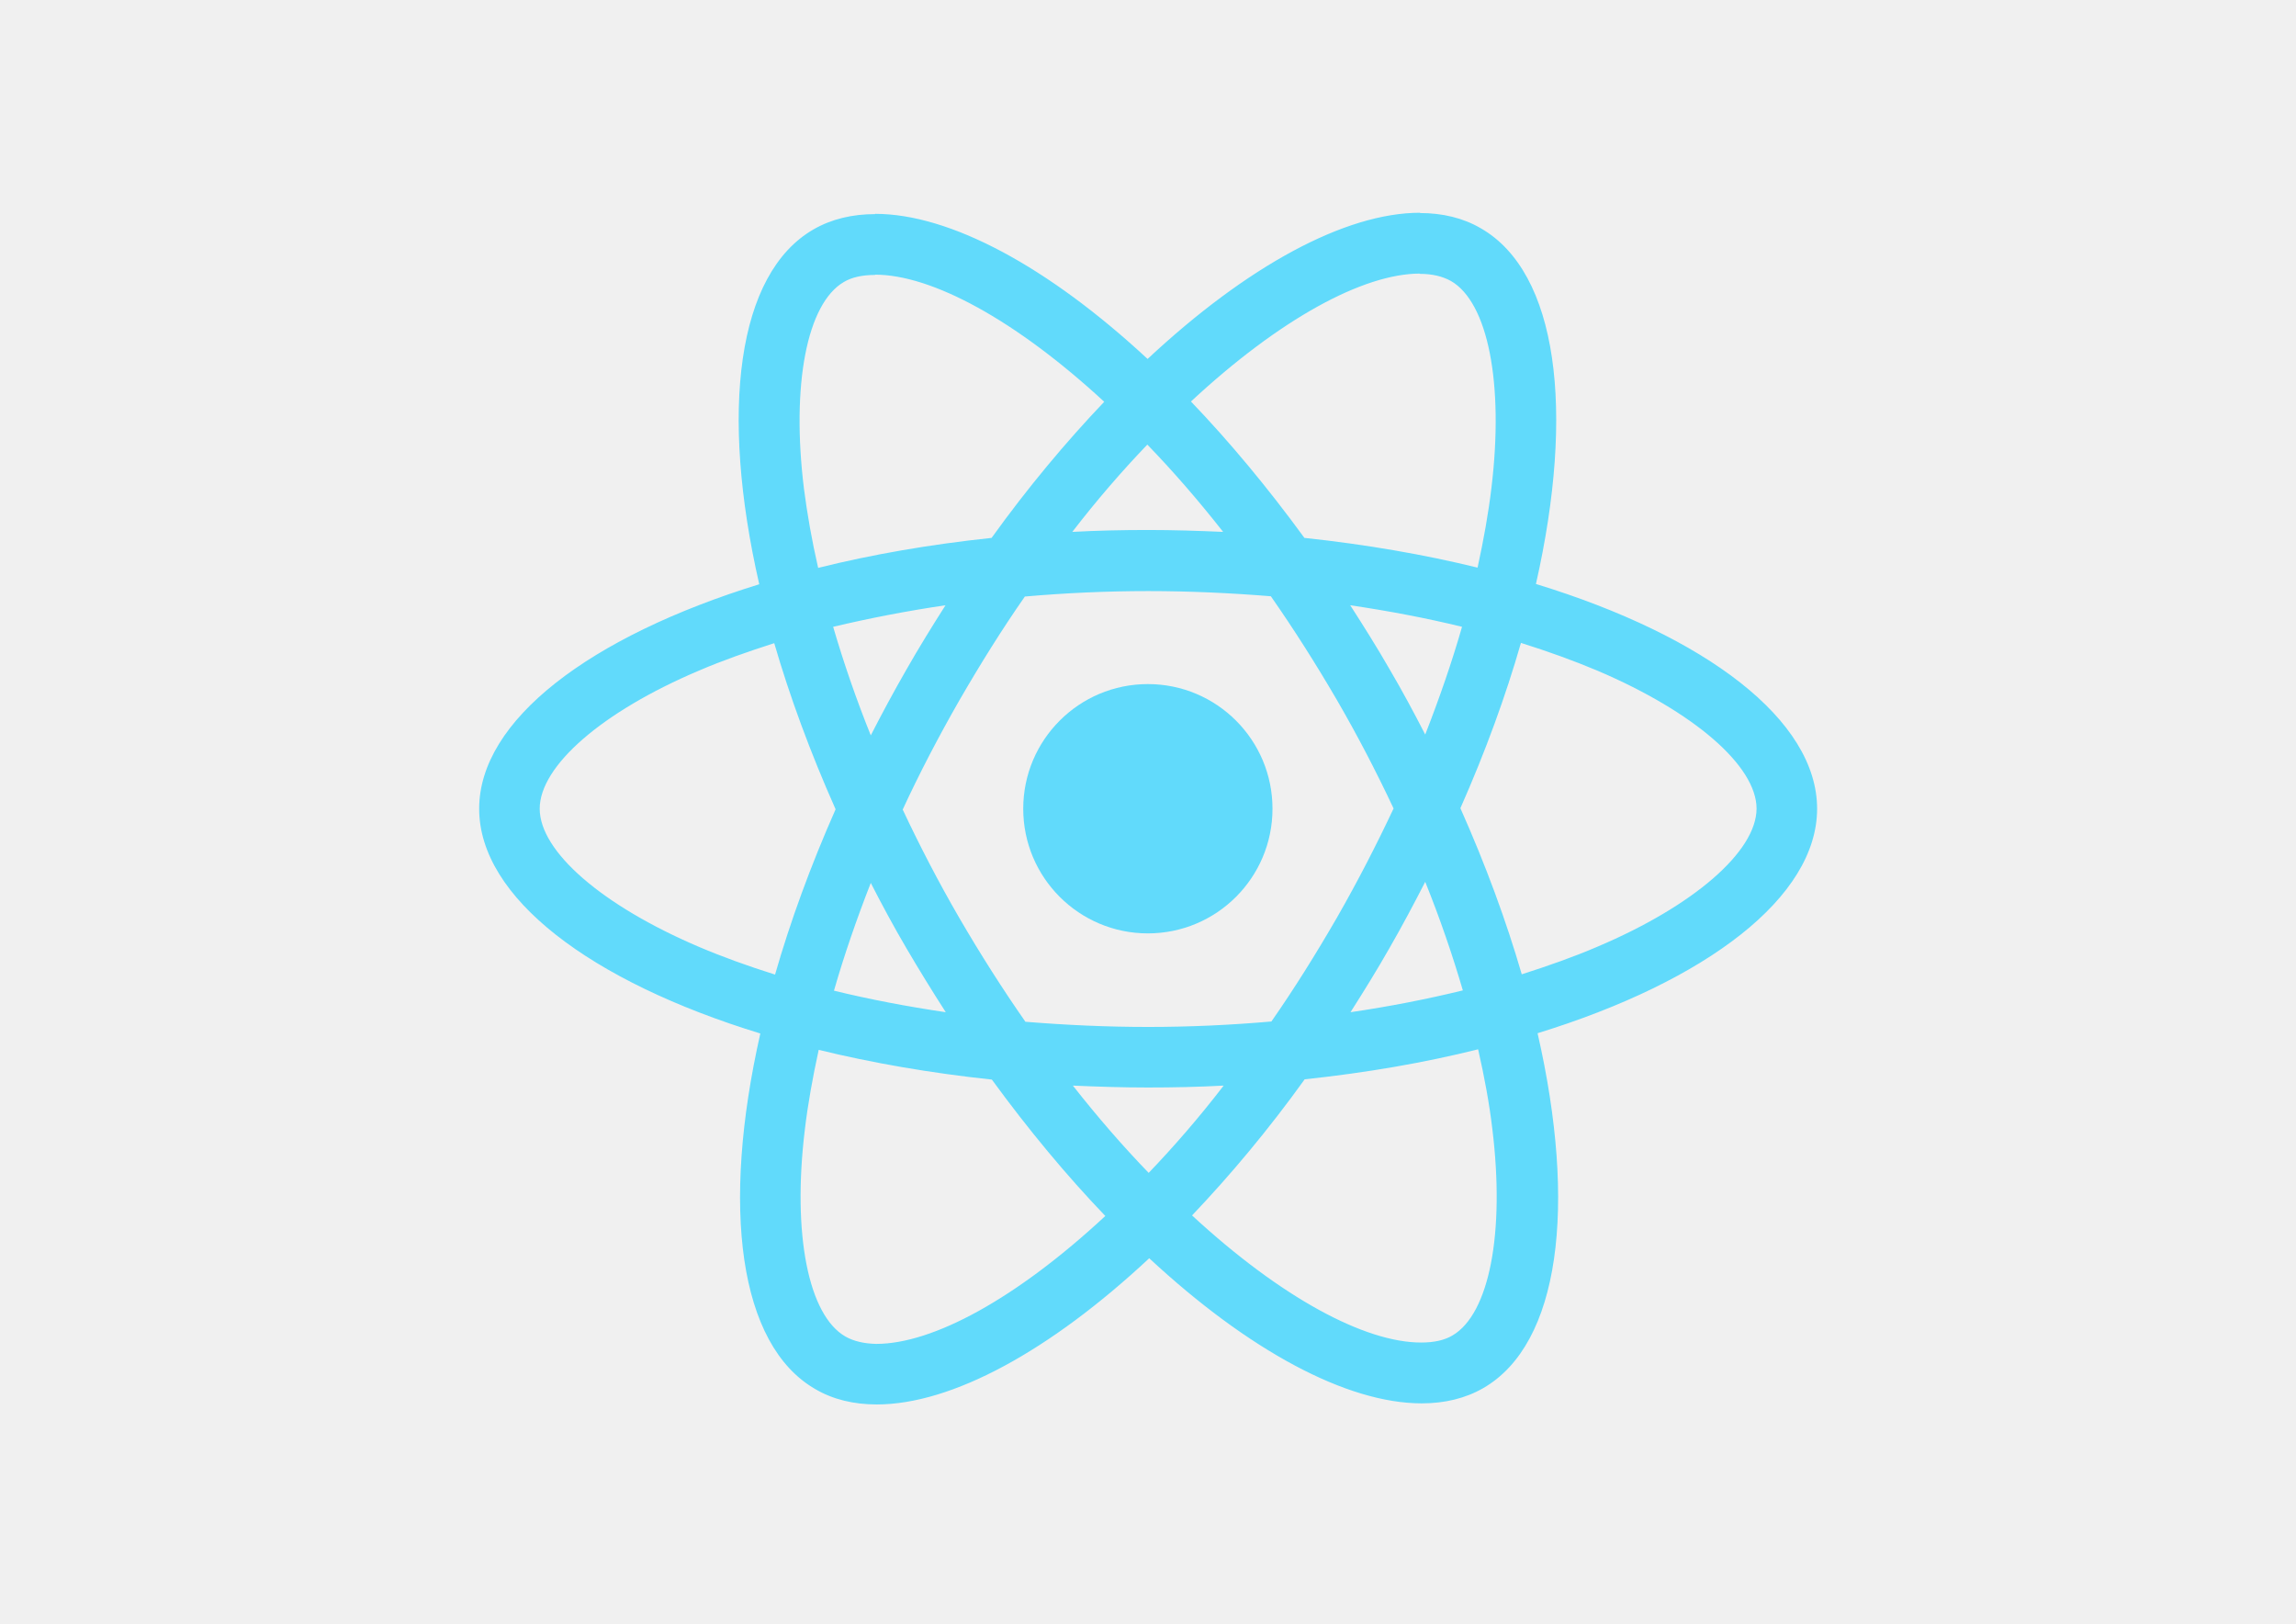
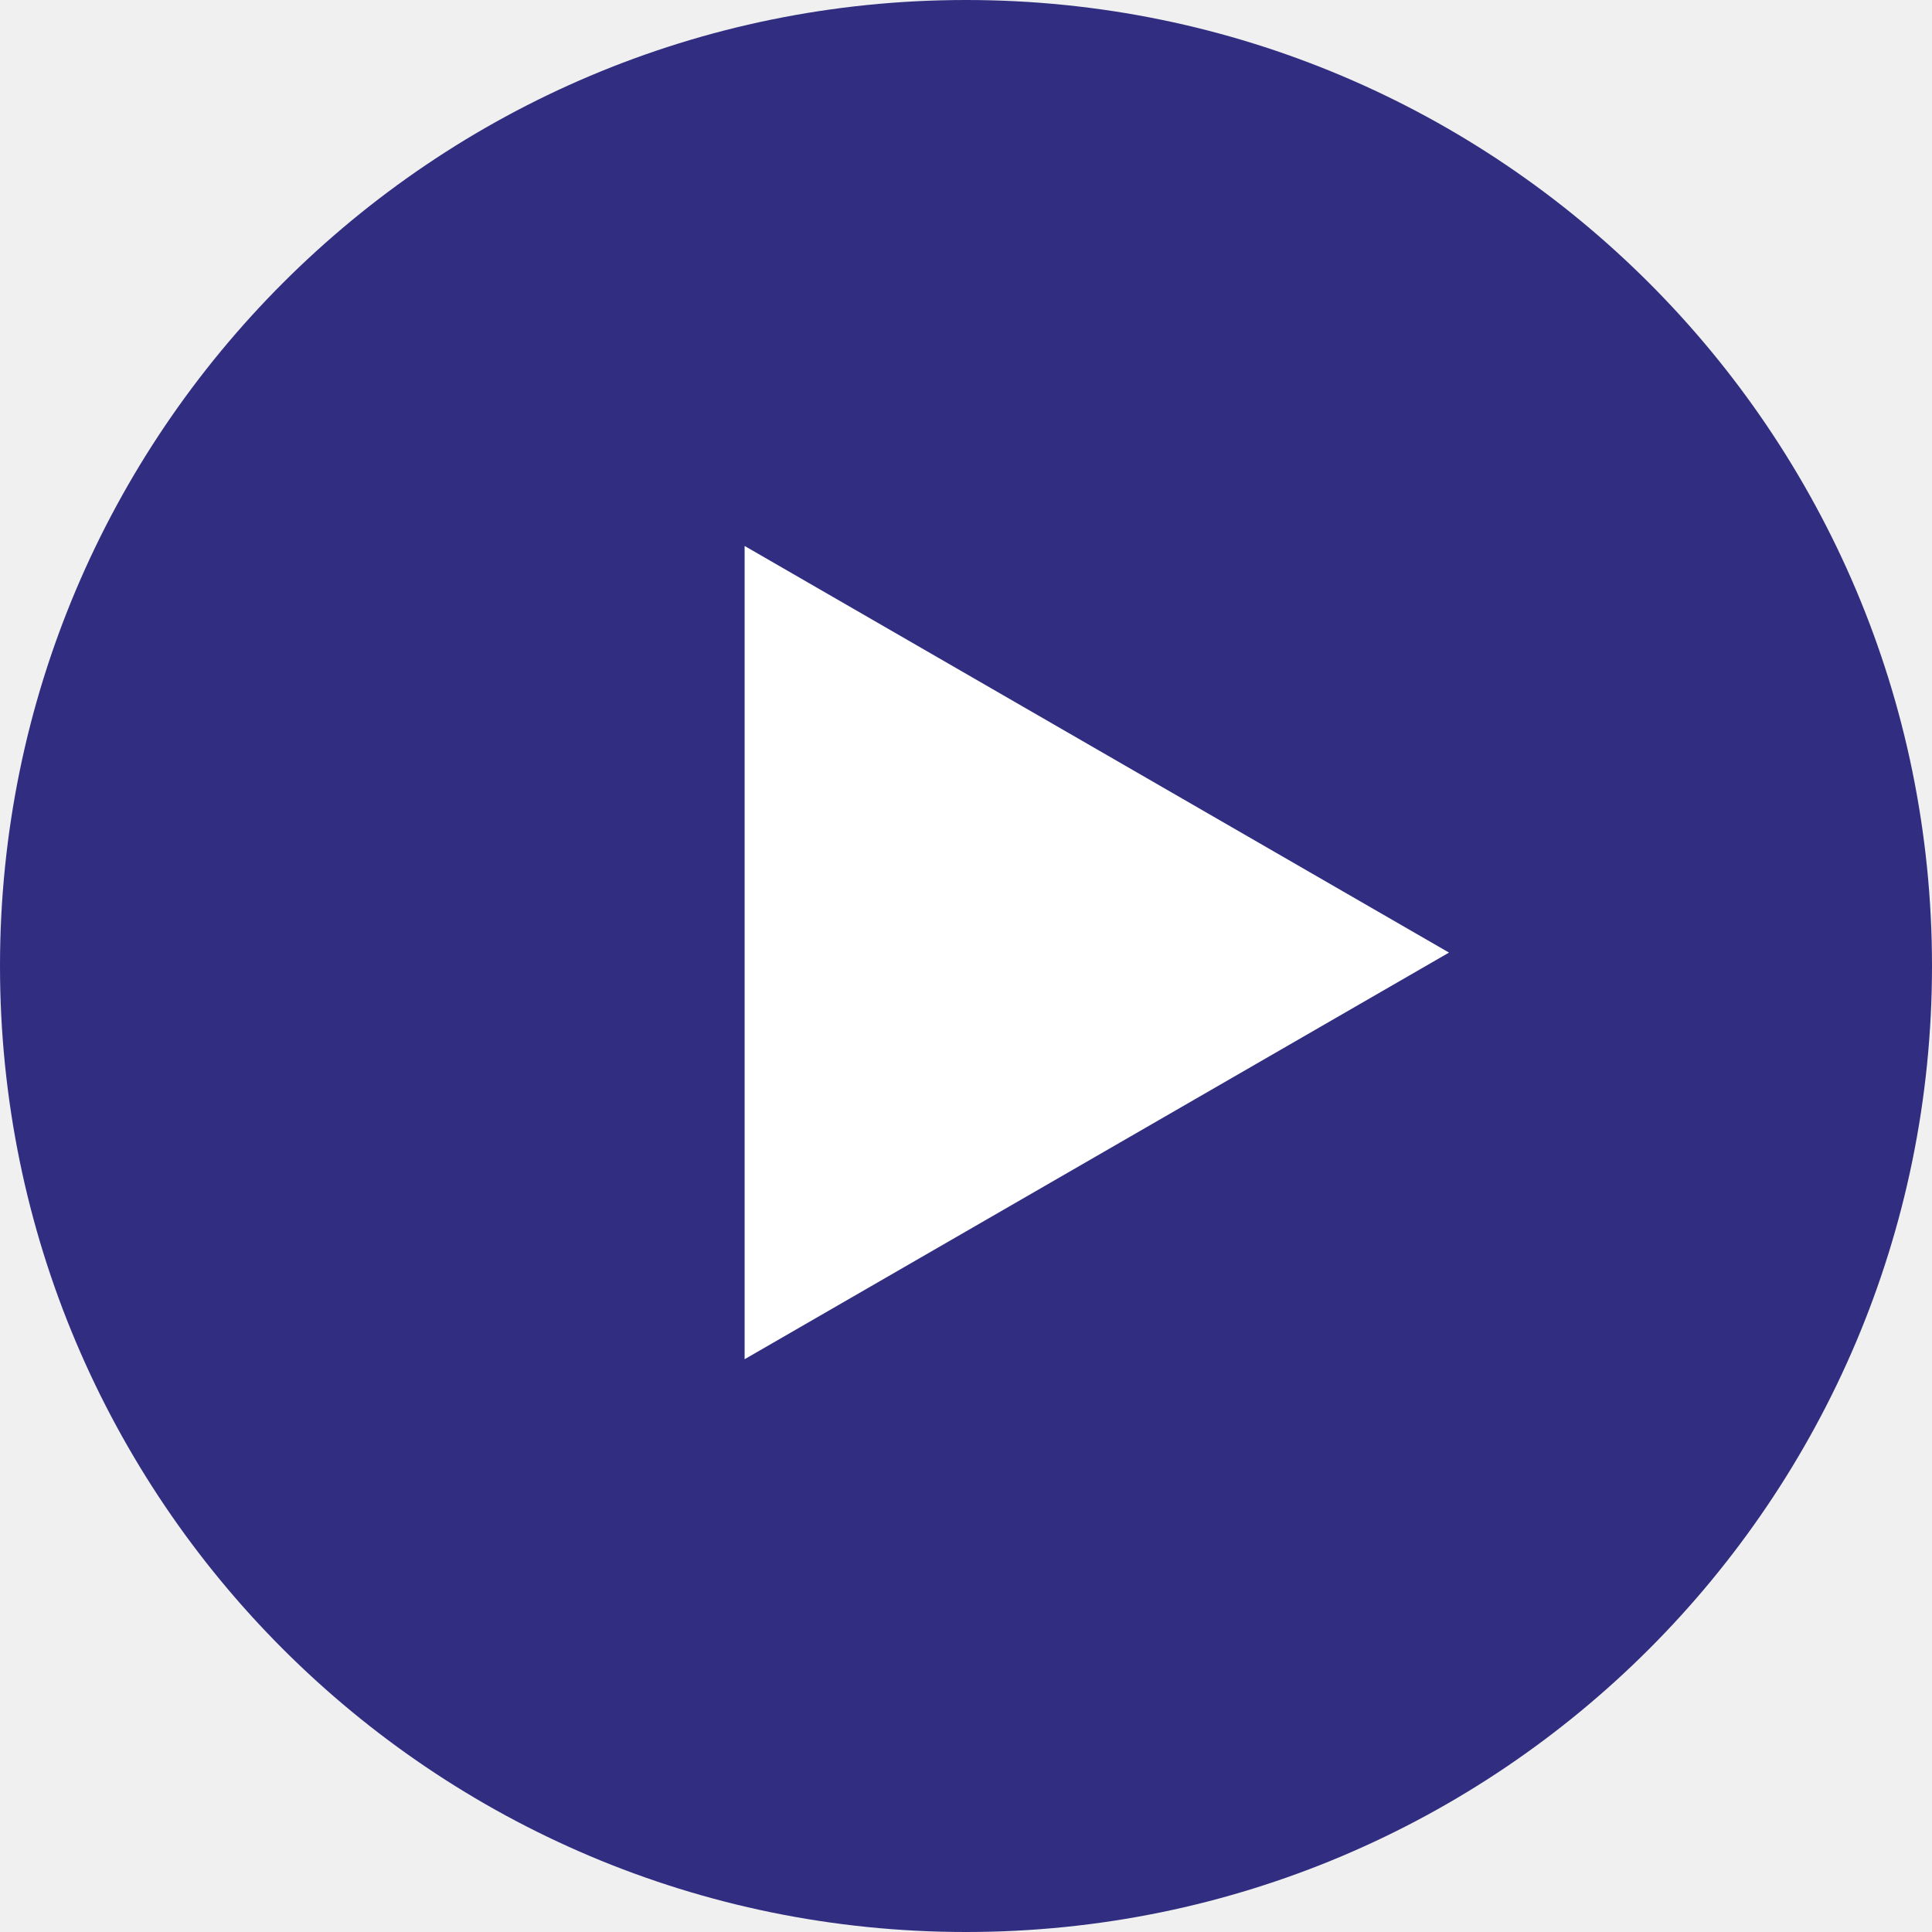
- <svg xmlns="http://www.w3.org/2000/svg" viewBox="0 0 841.9 595.3">
-   <g fill="#61DAFB">
-     <path d="M666.3 296.5c0-32.5-40.7-63.3-103.1-82.4 14.4-63.6 8-114.2-20.2-130.4-6.5-3.8-14.1-5.6-22.4-5.6v22.3c4.6 0 8.3.9 11.4 2.6 13.6 7.8 19.5 37.5 14.9 75.7-1.1 9.4-2.9 19.3-5.1 29.4-19.6-4.8-41-8.5-63.5-10.9-13.5-18.5-27.5-35.3-41.6-50 32.6-30.3 63.2-46.9 84-46.9V78c-27.5 0-63.5 19.6-99.9 53.6-36.4-33.8-72.4-53.2-99.9-53.2v22.3c20.7 0 51.4 16.5 84 46.6-14 14.7-28 31.4-41.3 49.9-22.6 2.4-44 6.1-63.6 11-2.3-10-4-19.7-5.2-29-4.7-38.2 1.1-67.9 14.6-75.8 3-1.8 6.9-2.6 11.5-2.6V78.5c-8.4 0-16 1.8-22.6 5.6-28.1 16.2-34.4 66.7-19.9 130.1-62.2 19.2-102.7 49.9-102.7 82.3 0 32.5 40.7 63.3 103.1 82.4-14.4 63.6-8 114.2 20.2 130.4 6.5 3.8 14.1 5.6 22.5 5.6 27.5 0 63.5-19.6 99.9-53.6 36.4 33.8 72.4 53.2 99.9 53.2 8.4 0 16-1.8 22.6-5.6 28.1-16.2 34.4-66.7 19.9-130.1 62-19.1 102.5-49.9 102.5-82.3zm-130.2-66.7c-3.7 12.9-8.3 26.2-13.5 39.5-4.1-8-8.4-16-13.1-24-4.6-8-9.5-15.8-14.4-23.4 14.2 2.1 27.9 4.7 41 7.9zm-45.8 106.5c-7.8 13.5-15.8 26.3-24.1 38.2-14.9 1.3-30 2-45.2 2-15.1 0-30.2-.7-45-1.9-8.3-11.9-16.4-24.6-24.2-38-7.6-13.1-14.5-26.4-20.8-39.8 6.2-13.4 13.2-26.8 20.7-39.9 7.8-13.5 15.8-26.3 24.1-38.2 14.9-1.3 30-2 45.2-2 15.1 0 30.2.7 45 1.9 8.3 11.9 16.4 24.6 24.2 38 7.6 13.1 14.5 26.4 20.8 39.8-6.3 13.4-13.2 26.8-20.7 39.9zm32.3-13c5.4 13.4 10 26.8 13.8 39.8-13.1 3.2-26.9 5.9-41.2 8 4.9-7.7 9.8-15.6 14.4-23.7 4.6-8 8.9-16.1 13-24.1zM421.2 430c-9.3-9.6-18.6-20.3-27.8-32 9 .4 18.2.7 27.5.7 9.4 0 18.7-.2 27.8-.7-9 11.7-18.3 22.4-27.5 32zm-74.4-58.9c-14.2-2.1-27.9-4.7-41-7.9 3.7-12.9 8.3-26.2 13.5-39.5 4.1 8 8.4 16 13.1 24 4.7 8 9.5 15.8 14.4 23.4zM420.7 163c9.3 9.6 18.6 20.3 27.8 32-9-.4-18.2-.7-27.5-.7-9.4 0-18.7.2-27.8.7 9-11.7 18.3-22.4 27.5-32zm-74 58.9c-4.9 7.7-9.8 15.6-14.4 23.7-4.6 8-8.9 16-13 24-5.4-13.4-10-26.8-13.8-39.8 13.1-3.1 26.9-5.8 41.2-7.9zm-90.5 125.2c-35.4-15.1-58.3-34.9-58.3-50.6 0-15.7 22.9-35.6 58.3-50.6 8.6-3.7 18-7 27.7-10.1 5.7 19.6 13.2 40 22.5 60.9-9.2 20.8-16.6 41.1-22.2 60.6-9.9-3.1-19.3-6.5-28-10.2zM310 490c-13.6-7.8-19.5-37.5-14.9-75.7 1.1-9.4 2.9-19.3 5.1-29.4 19.6 4.8 41 8.5 63.5 10.9 13.5 18.5 27.5 35.3 41.6 50-32.6 30.3-63.2 46.9-84 46.9-4.5-.1-8.3-1-11.3-2.7zm237.2-76.2c4.7 38.2-1.1 67.9-14.6 75.8-3 1.8-6.9 2.6-11.5 2.6-20.7 0-51.4-16.5-84-46.6 14-14.7 28-31.4 41.3-49.9 22.6-2.4 44-6.1 63.6-11 2.3 10.1 4.1 19.8 5.2 29.1zm38.5-66.7c-8.6 3.7-18 7-27.7 10.1-5.7-19.6-13.2-40-22.5-60.9 9.2-20.8 16.6-41.1 22.2-60.6 9.9 3.1 19.3 6.5 28.1 10.2 35.4 15.1 58.3 34.9 58.3 50.6-.1 15.7-23 35.6-58.4 50.6zM320.8 78.4z" />
-     <circle cx="420.9" cy="296.5" r="45.7" />
-     <path d="M520.5 78.1z" />
-   </g>
+ <svg xmlns="http://www.w3.org/2000/svg" width="17" height="17" viewBox="0 0 17 17" fill="none">
+   <circle cx="8.5" cy="8.5" r="8.5" fill="#312E81" />
+   <path d="M12.75 8.382L6.552 11.96L6.552 4.804L12.75 8.382Z" fill="white" />
</svg>
